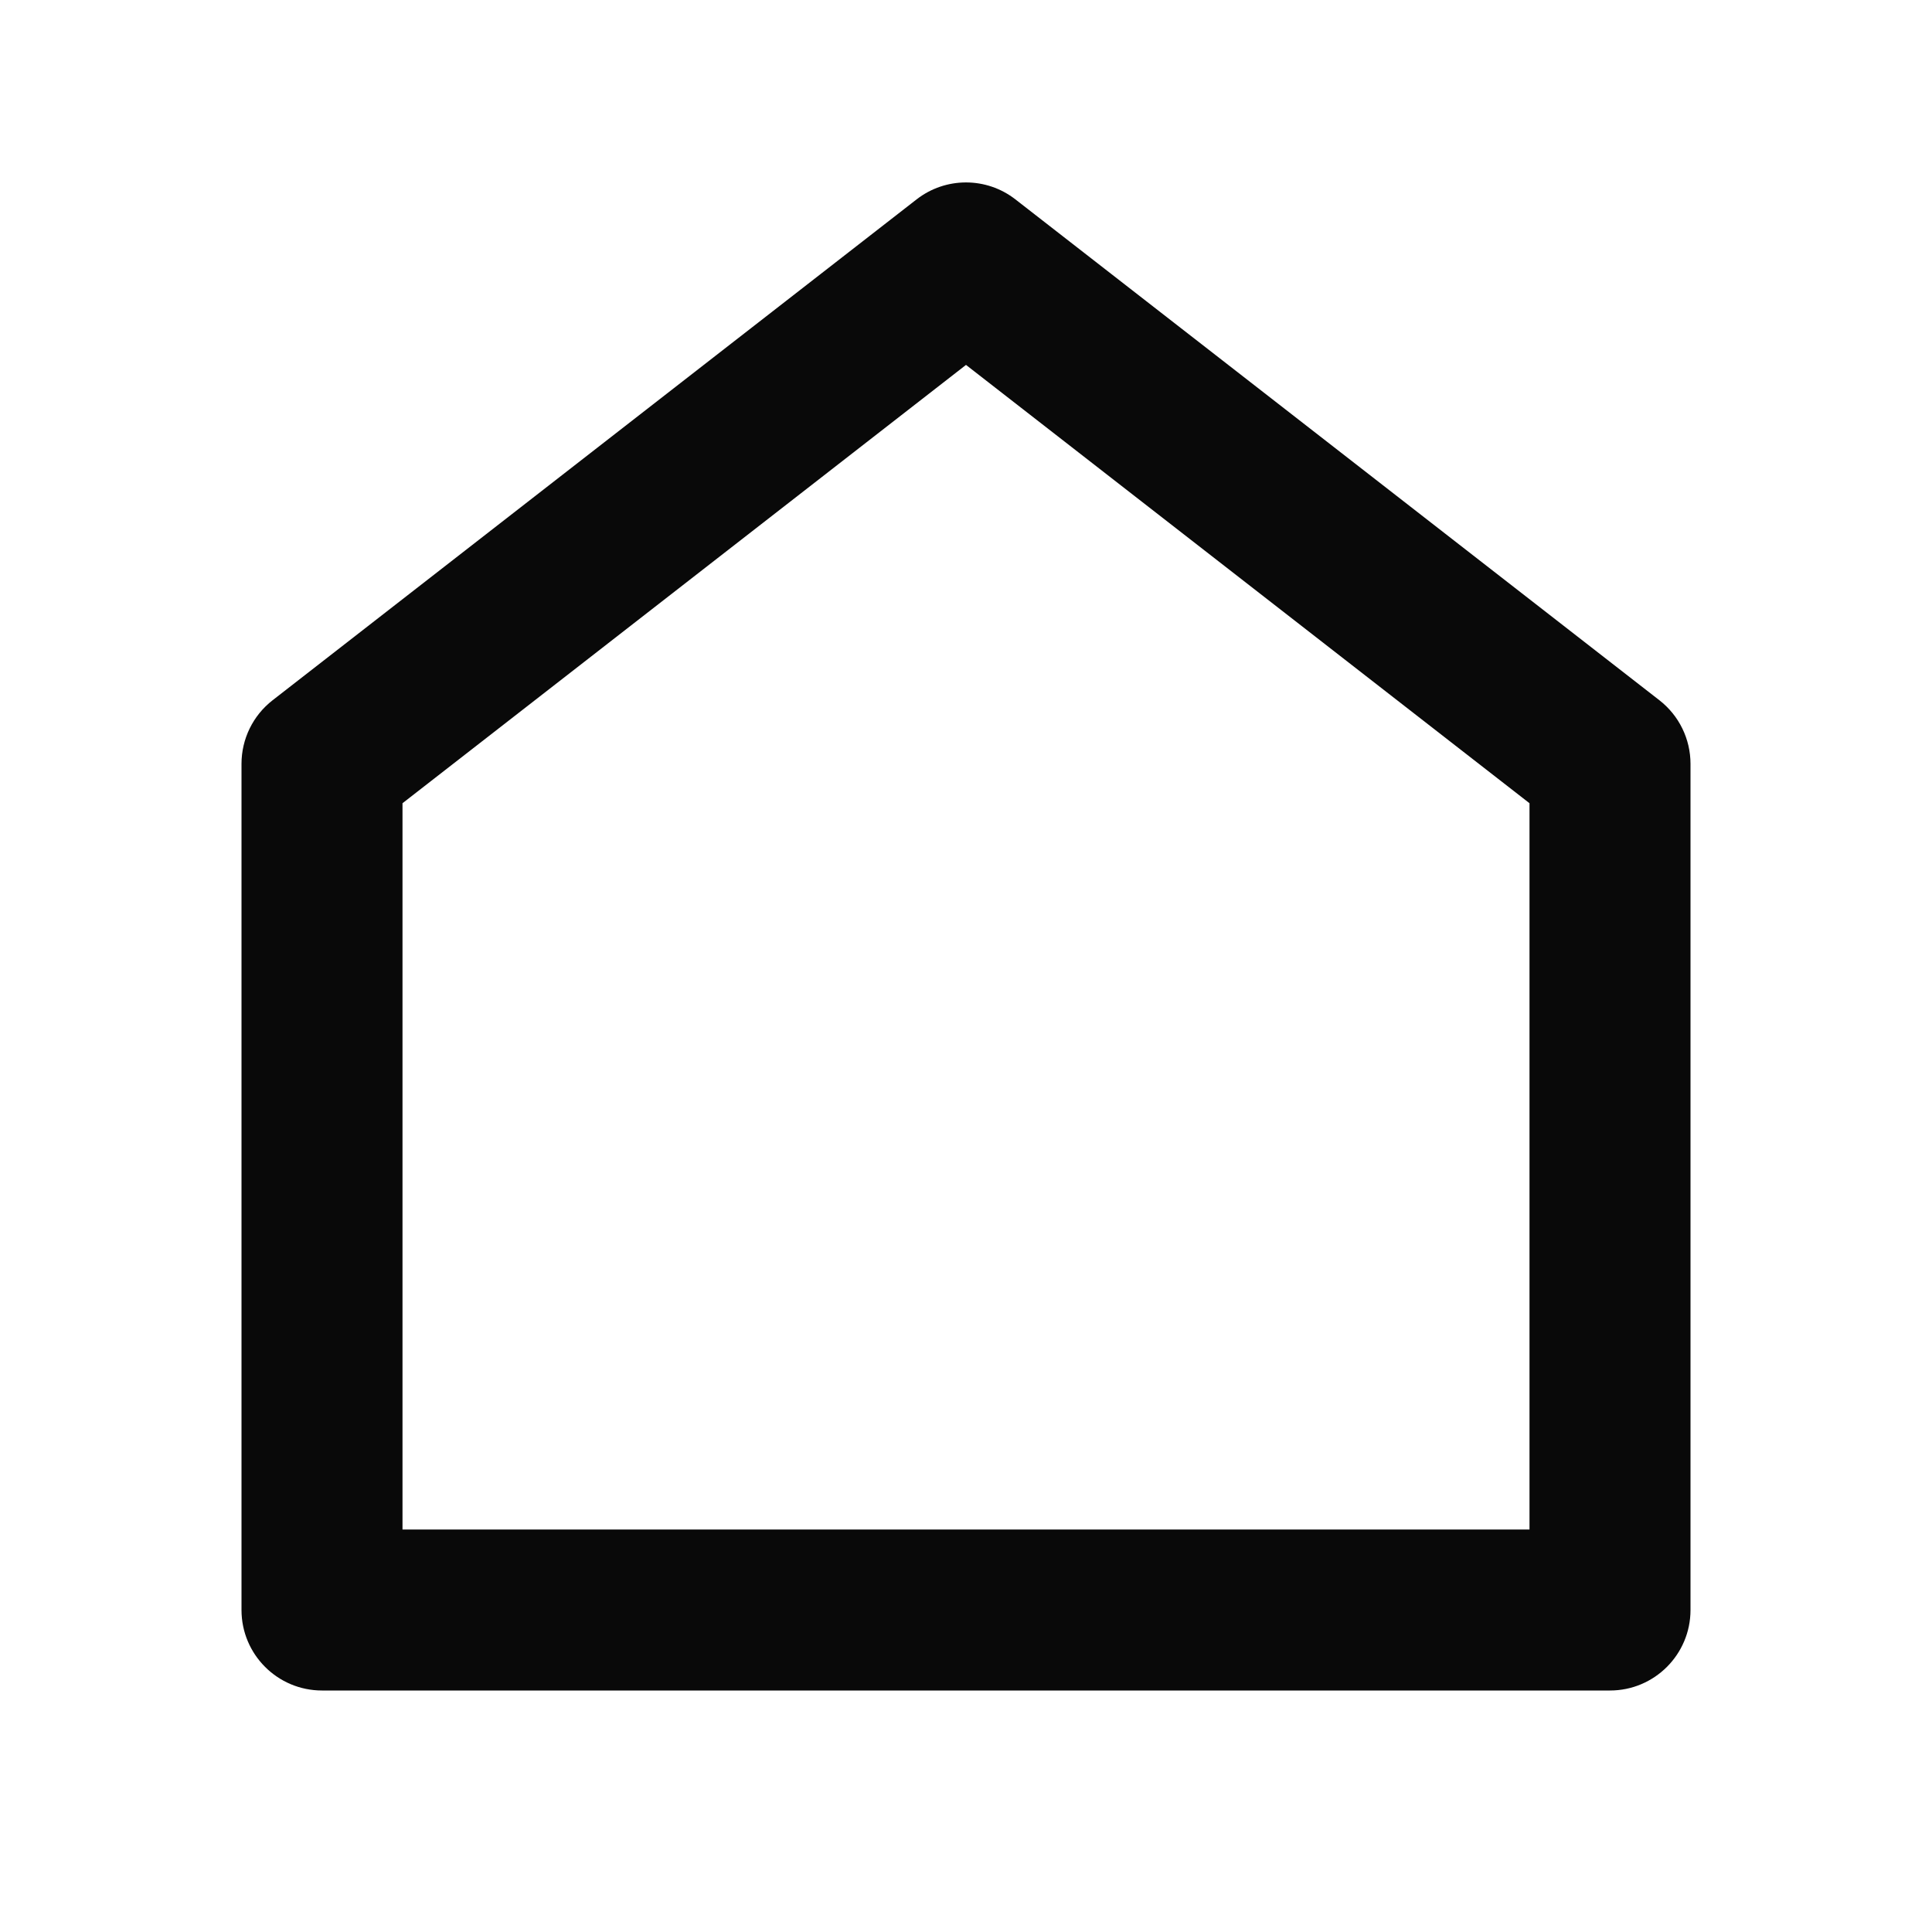
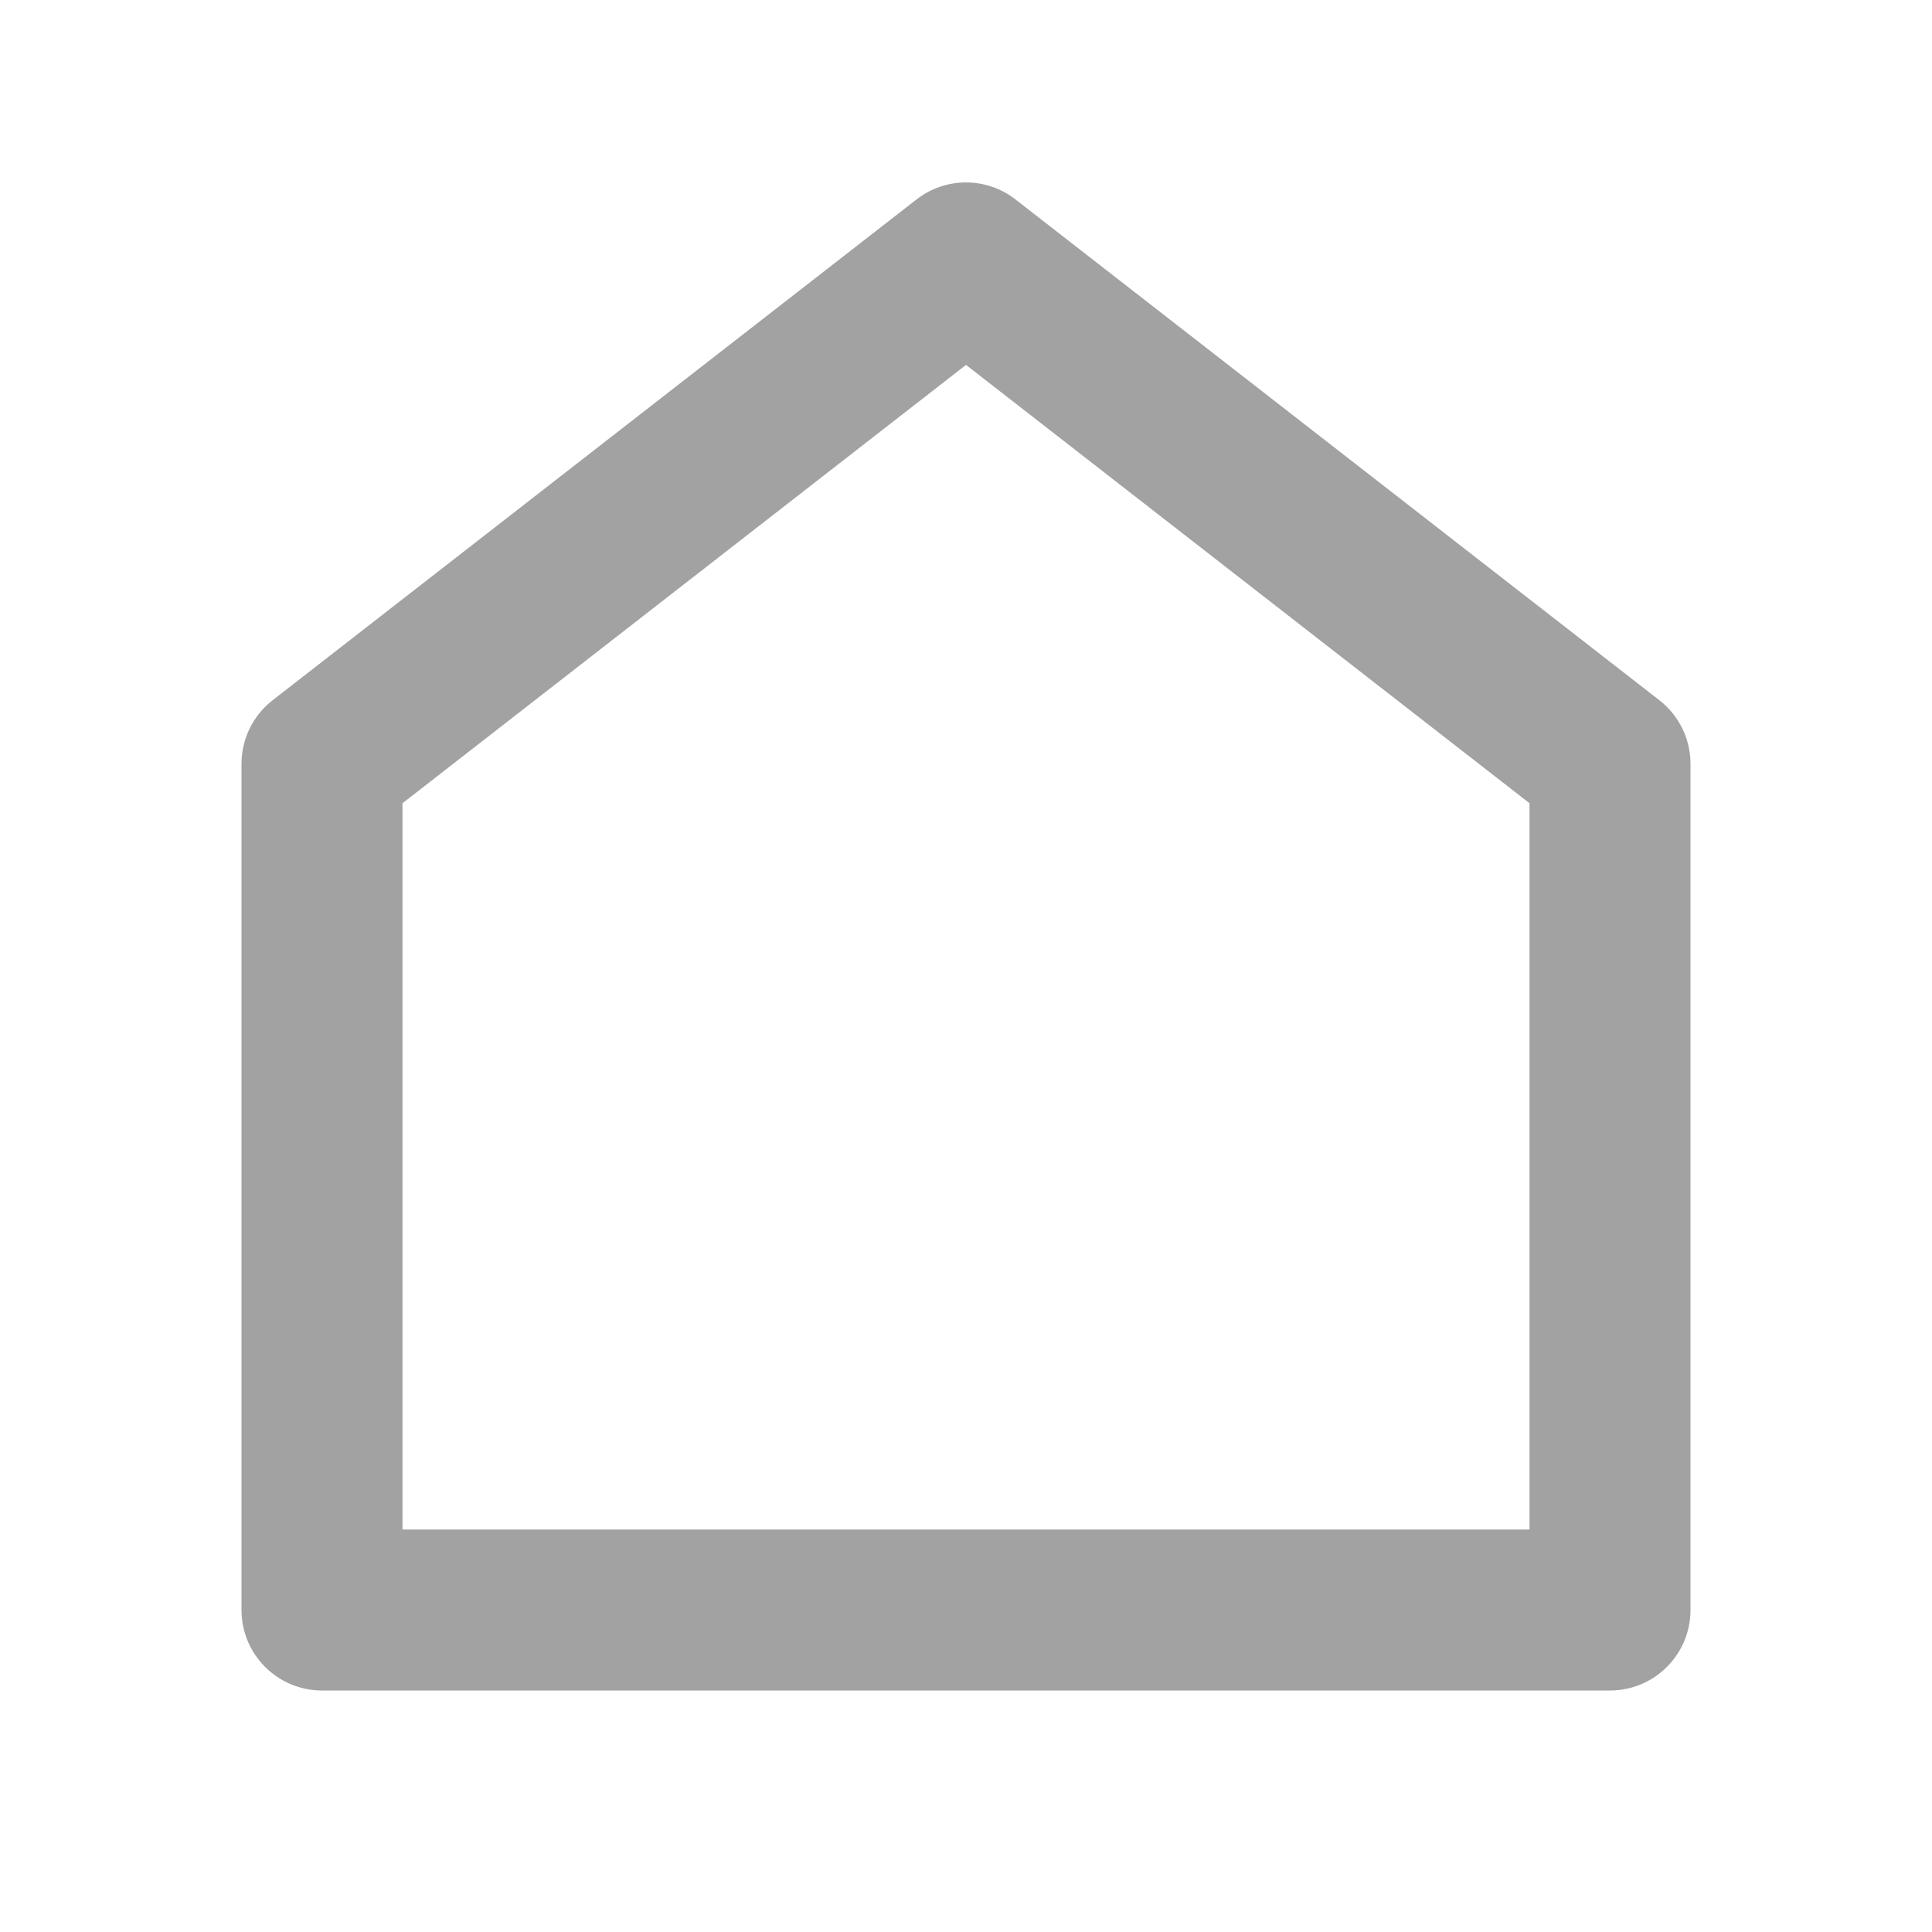
<svg xmlns="http://www.w3.org/2000/svg" width="24" height="24" viewBox="0 0 24 24" fill="none">
-   <path d="M21 20C21 20.552 20.552 21 20 21H4C3.448 21 3 20.552 3 20V9.489C3 9.18 3.142 8.889 3.386 8.699L11.386 2.477C11.747 2.196 12.253 2.196 12.614 2.477L20.614 8.699C20.858 8.889 21 9.18 21 9.489V20ZM19 19V9.978L12 4.533L5 9.978V19H19Z" fill="#090909" />
+   <path d="M21 20C21 20.552 20.552 21 20 21H4C3.448 21 3 20.552 3 20V9.489C3 9.18 3.142 8.889 3.386 8.699L11.386 2.477C11.747 2.196 12.253 2.196 12.614 2.477L20.614 8.699C20.858 8.889 21 9.18 21 9.489V20ZM19 19V9.978L12 4.533L5 9.978V19H19Z" fill="#A2A2A2" />
</svg>
